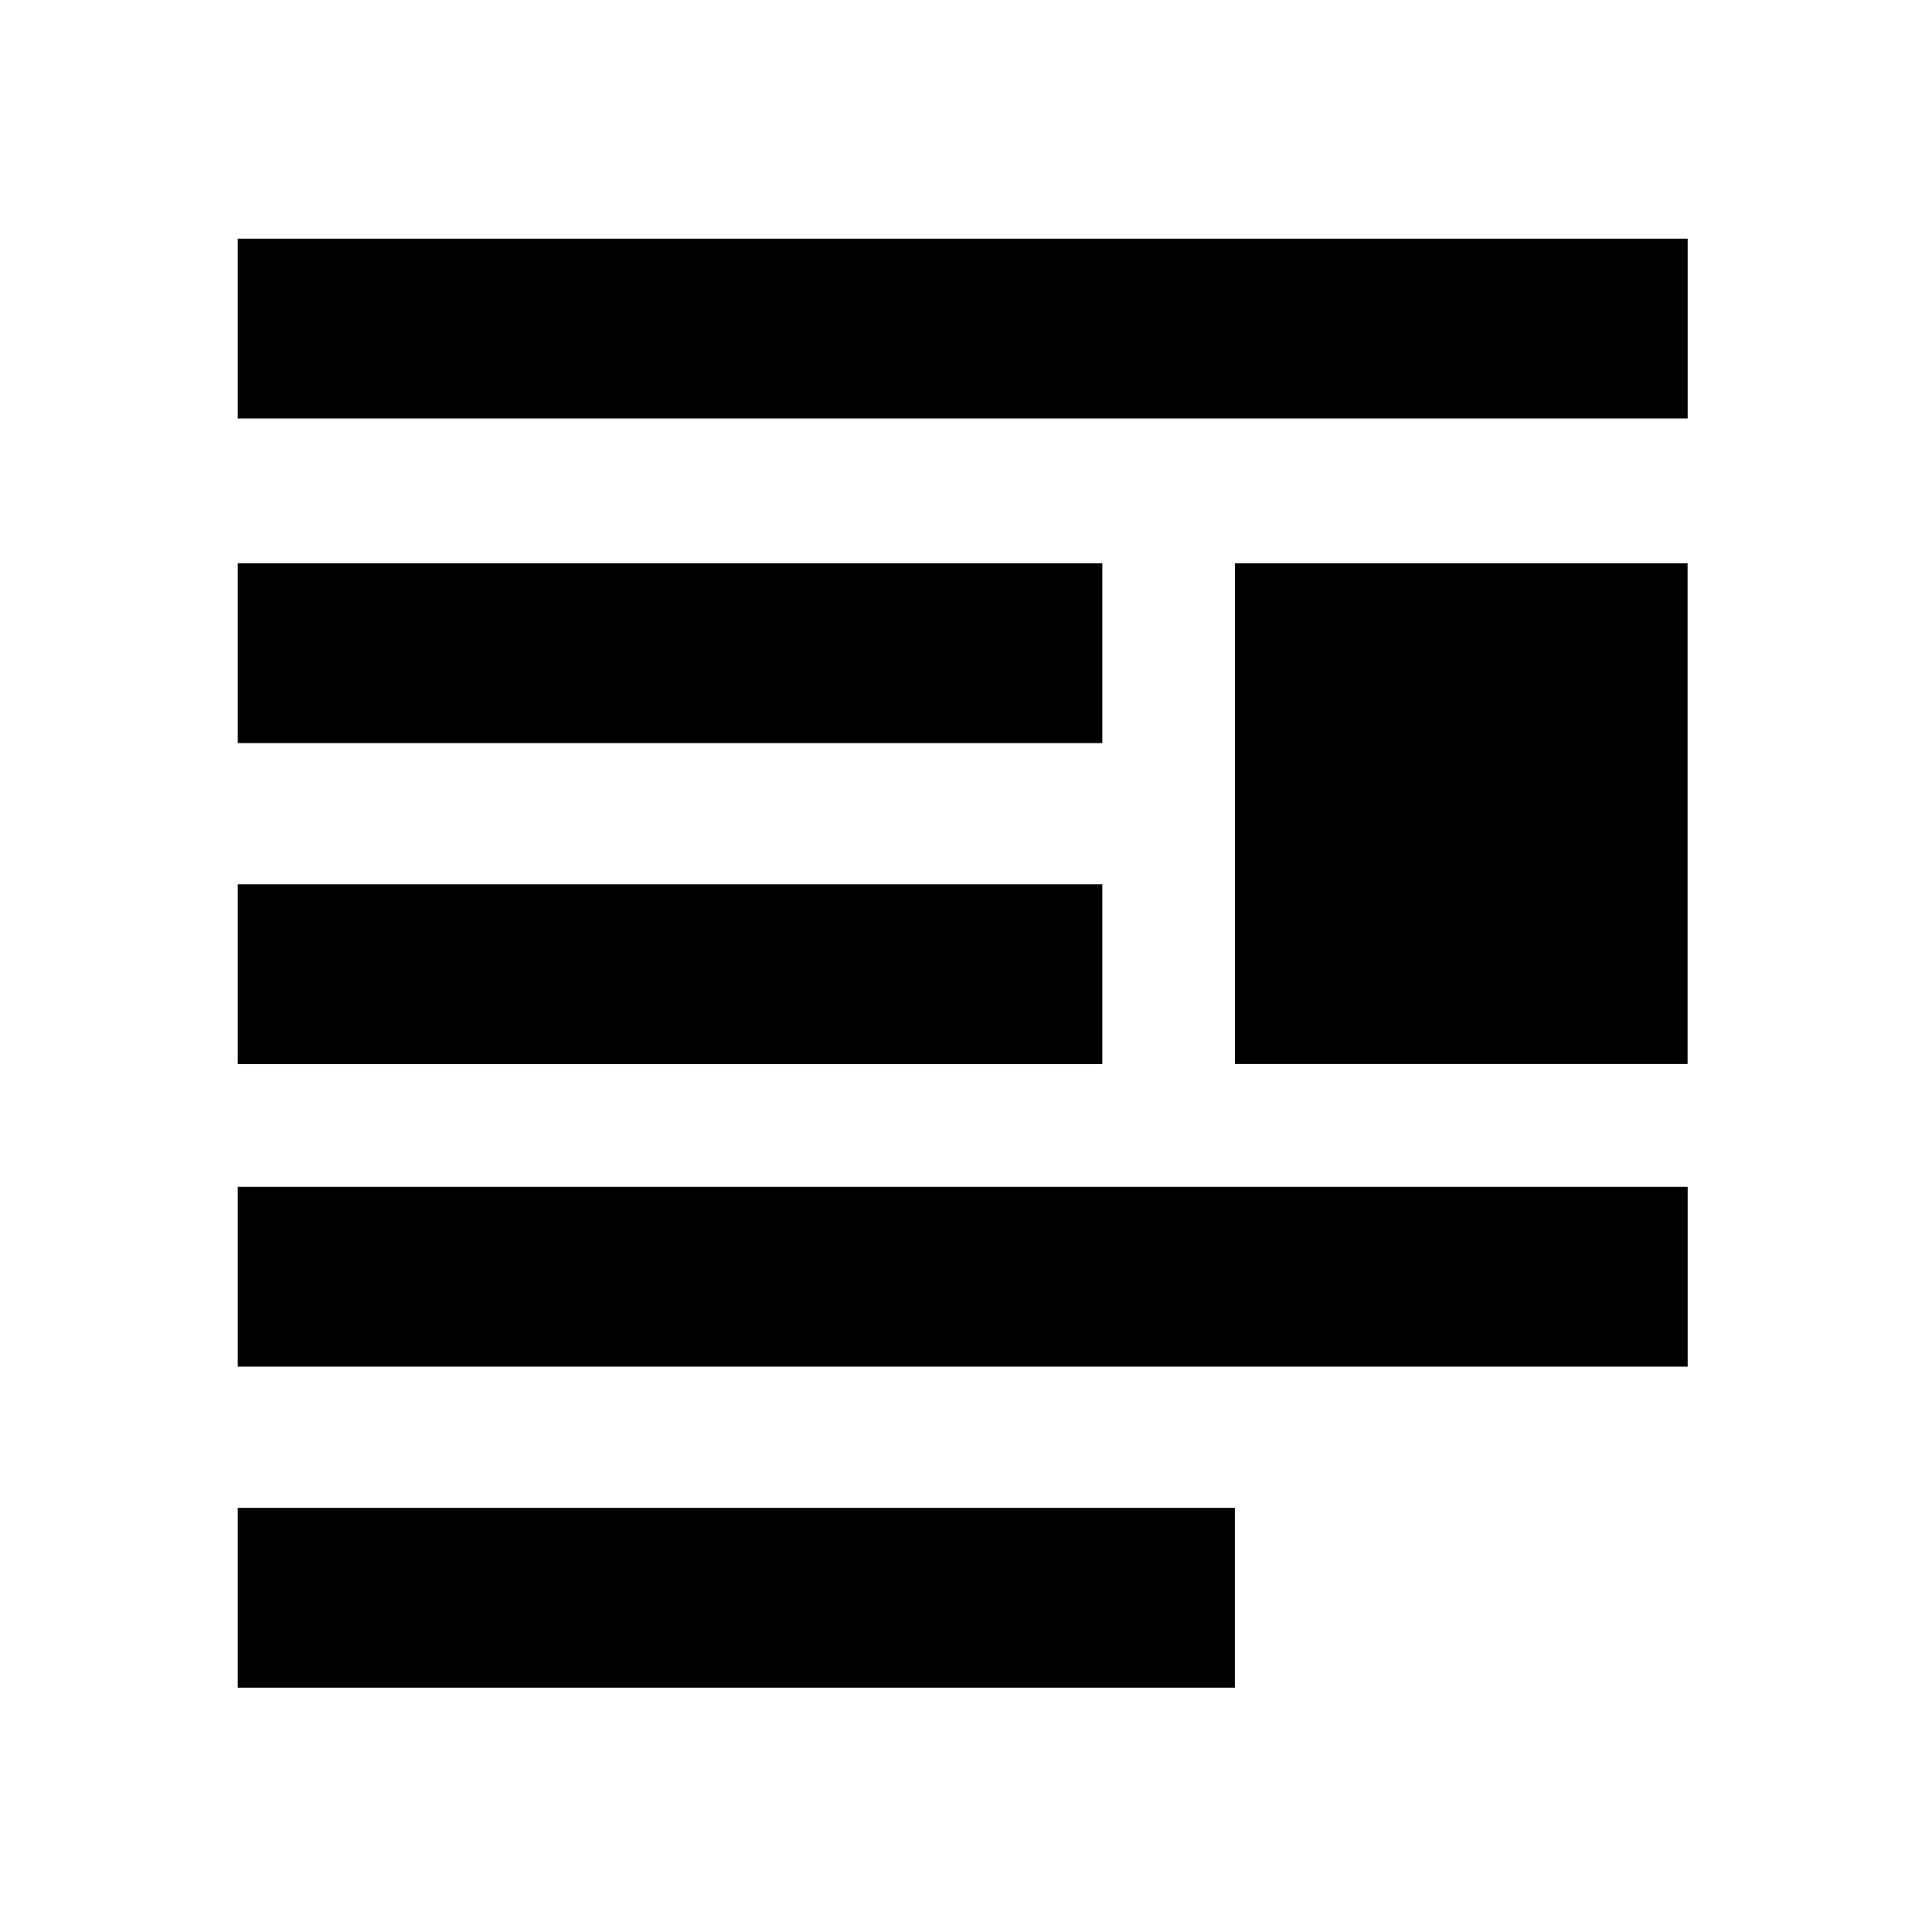
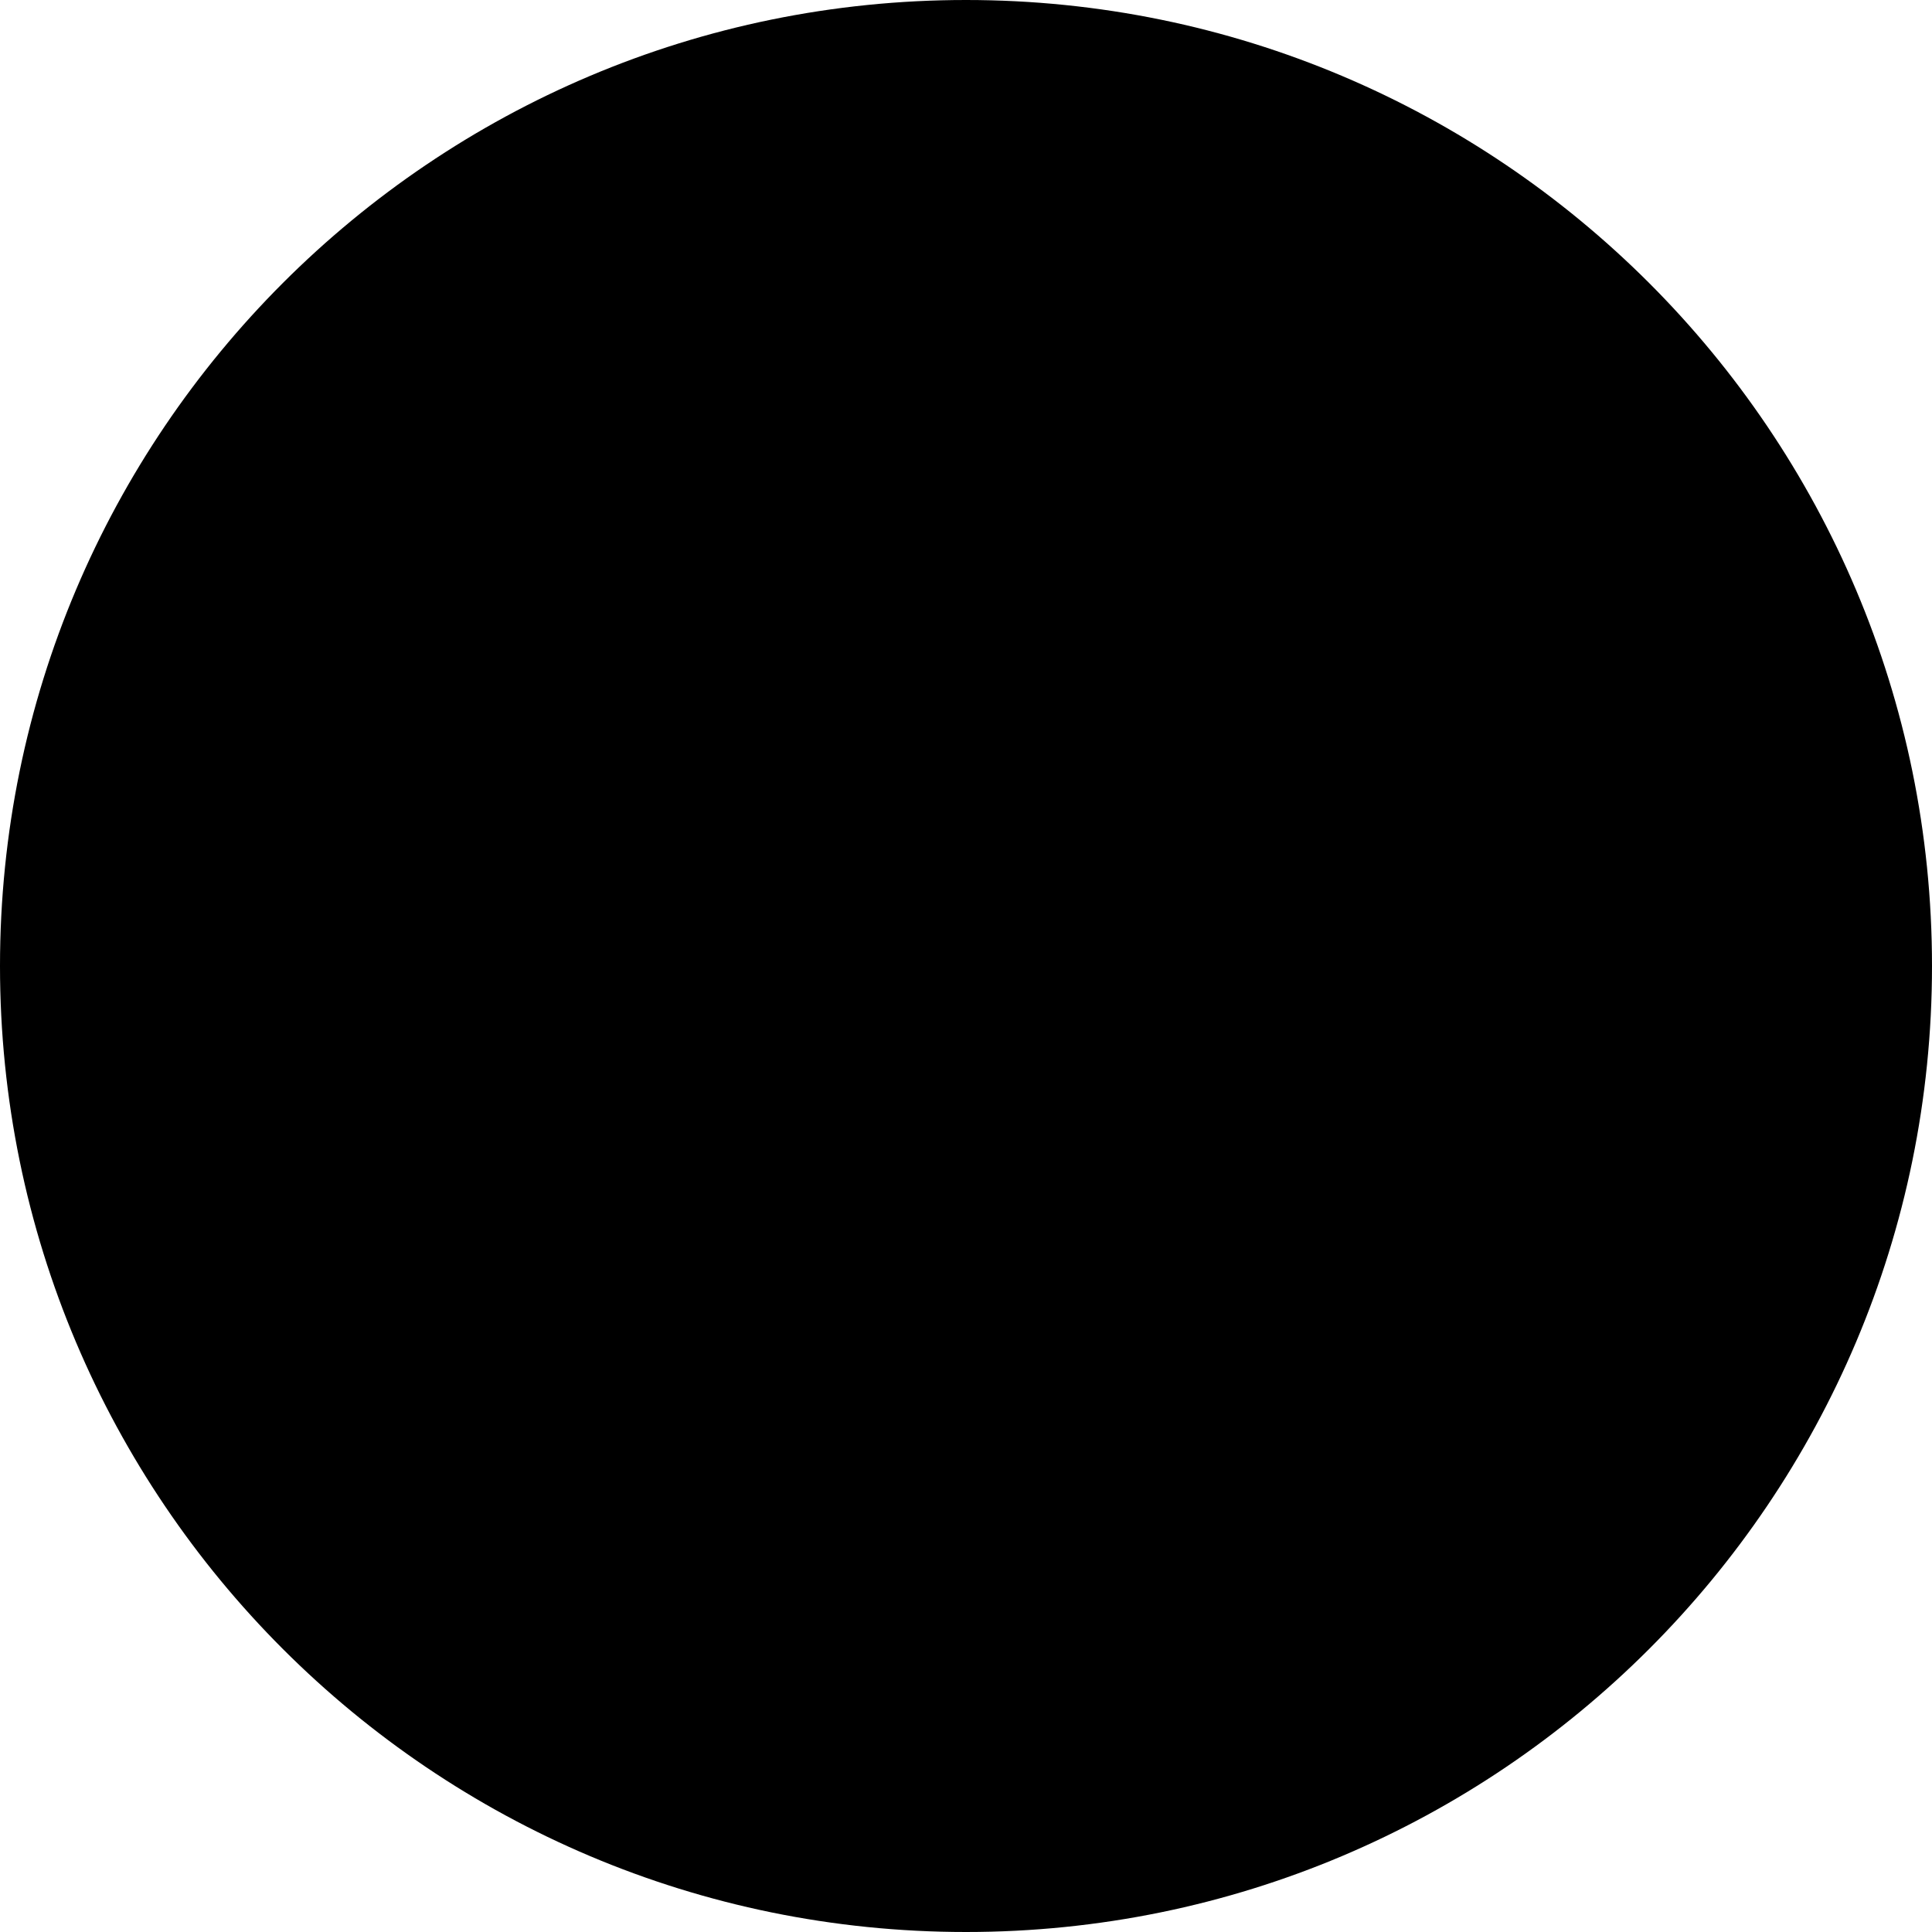
<svg xmlns="http://www.w3.org/2000/svg" version="1.1" x="0px" y="0px" viewBox="0 0 2048 2048" style="enable-background:new 0 0 2048 2048;" xml:space="preserve">
+   <circle class="back" cx="1024" cy="1024" r="1024" />
  <g>
-     <rect x="1309.1" y="597.1" width="479.8" height="530.8" />
-     <rect x="252" y="937.4" width="916.5" height="190.6" />
-     <rect x="252" y="597.1" width="916.5" height="190.6" />
-     <rect x="252" y="1598.4" width="1057" height="190.6" />
-     <rect x="252" y="1258.1" width="1537" height="190.6" />
-     <rect x="252" y="253" width="1537" height="190.6" />
+     <rect x="1228.5" y="727.9" class="main" width="340.1" height="370.7" />
+     <rect x="479.2" y="965.6" class="main" width="649.7" height="133.1" />
+     <rect x="479.2" y="727.9" class="main" width="649.7" height="133.1" />
+     <rect x="479.2" y="1427.3" class="main" width="749.3" height="133.1" />
+     <rect x="479.2" y="1189.6" class="main" width="1089.5" height="133.1" />
+     <rect x="479.2" y="487.6" class="main" width="1089.5" height="133.1" />
  </g>
</svg>
